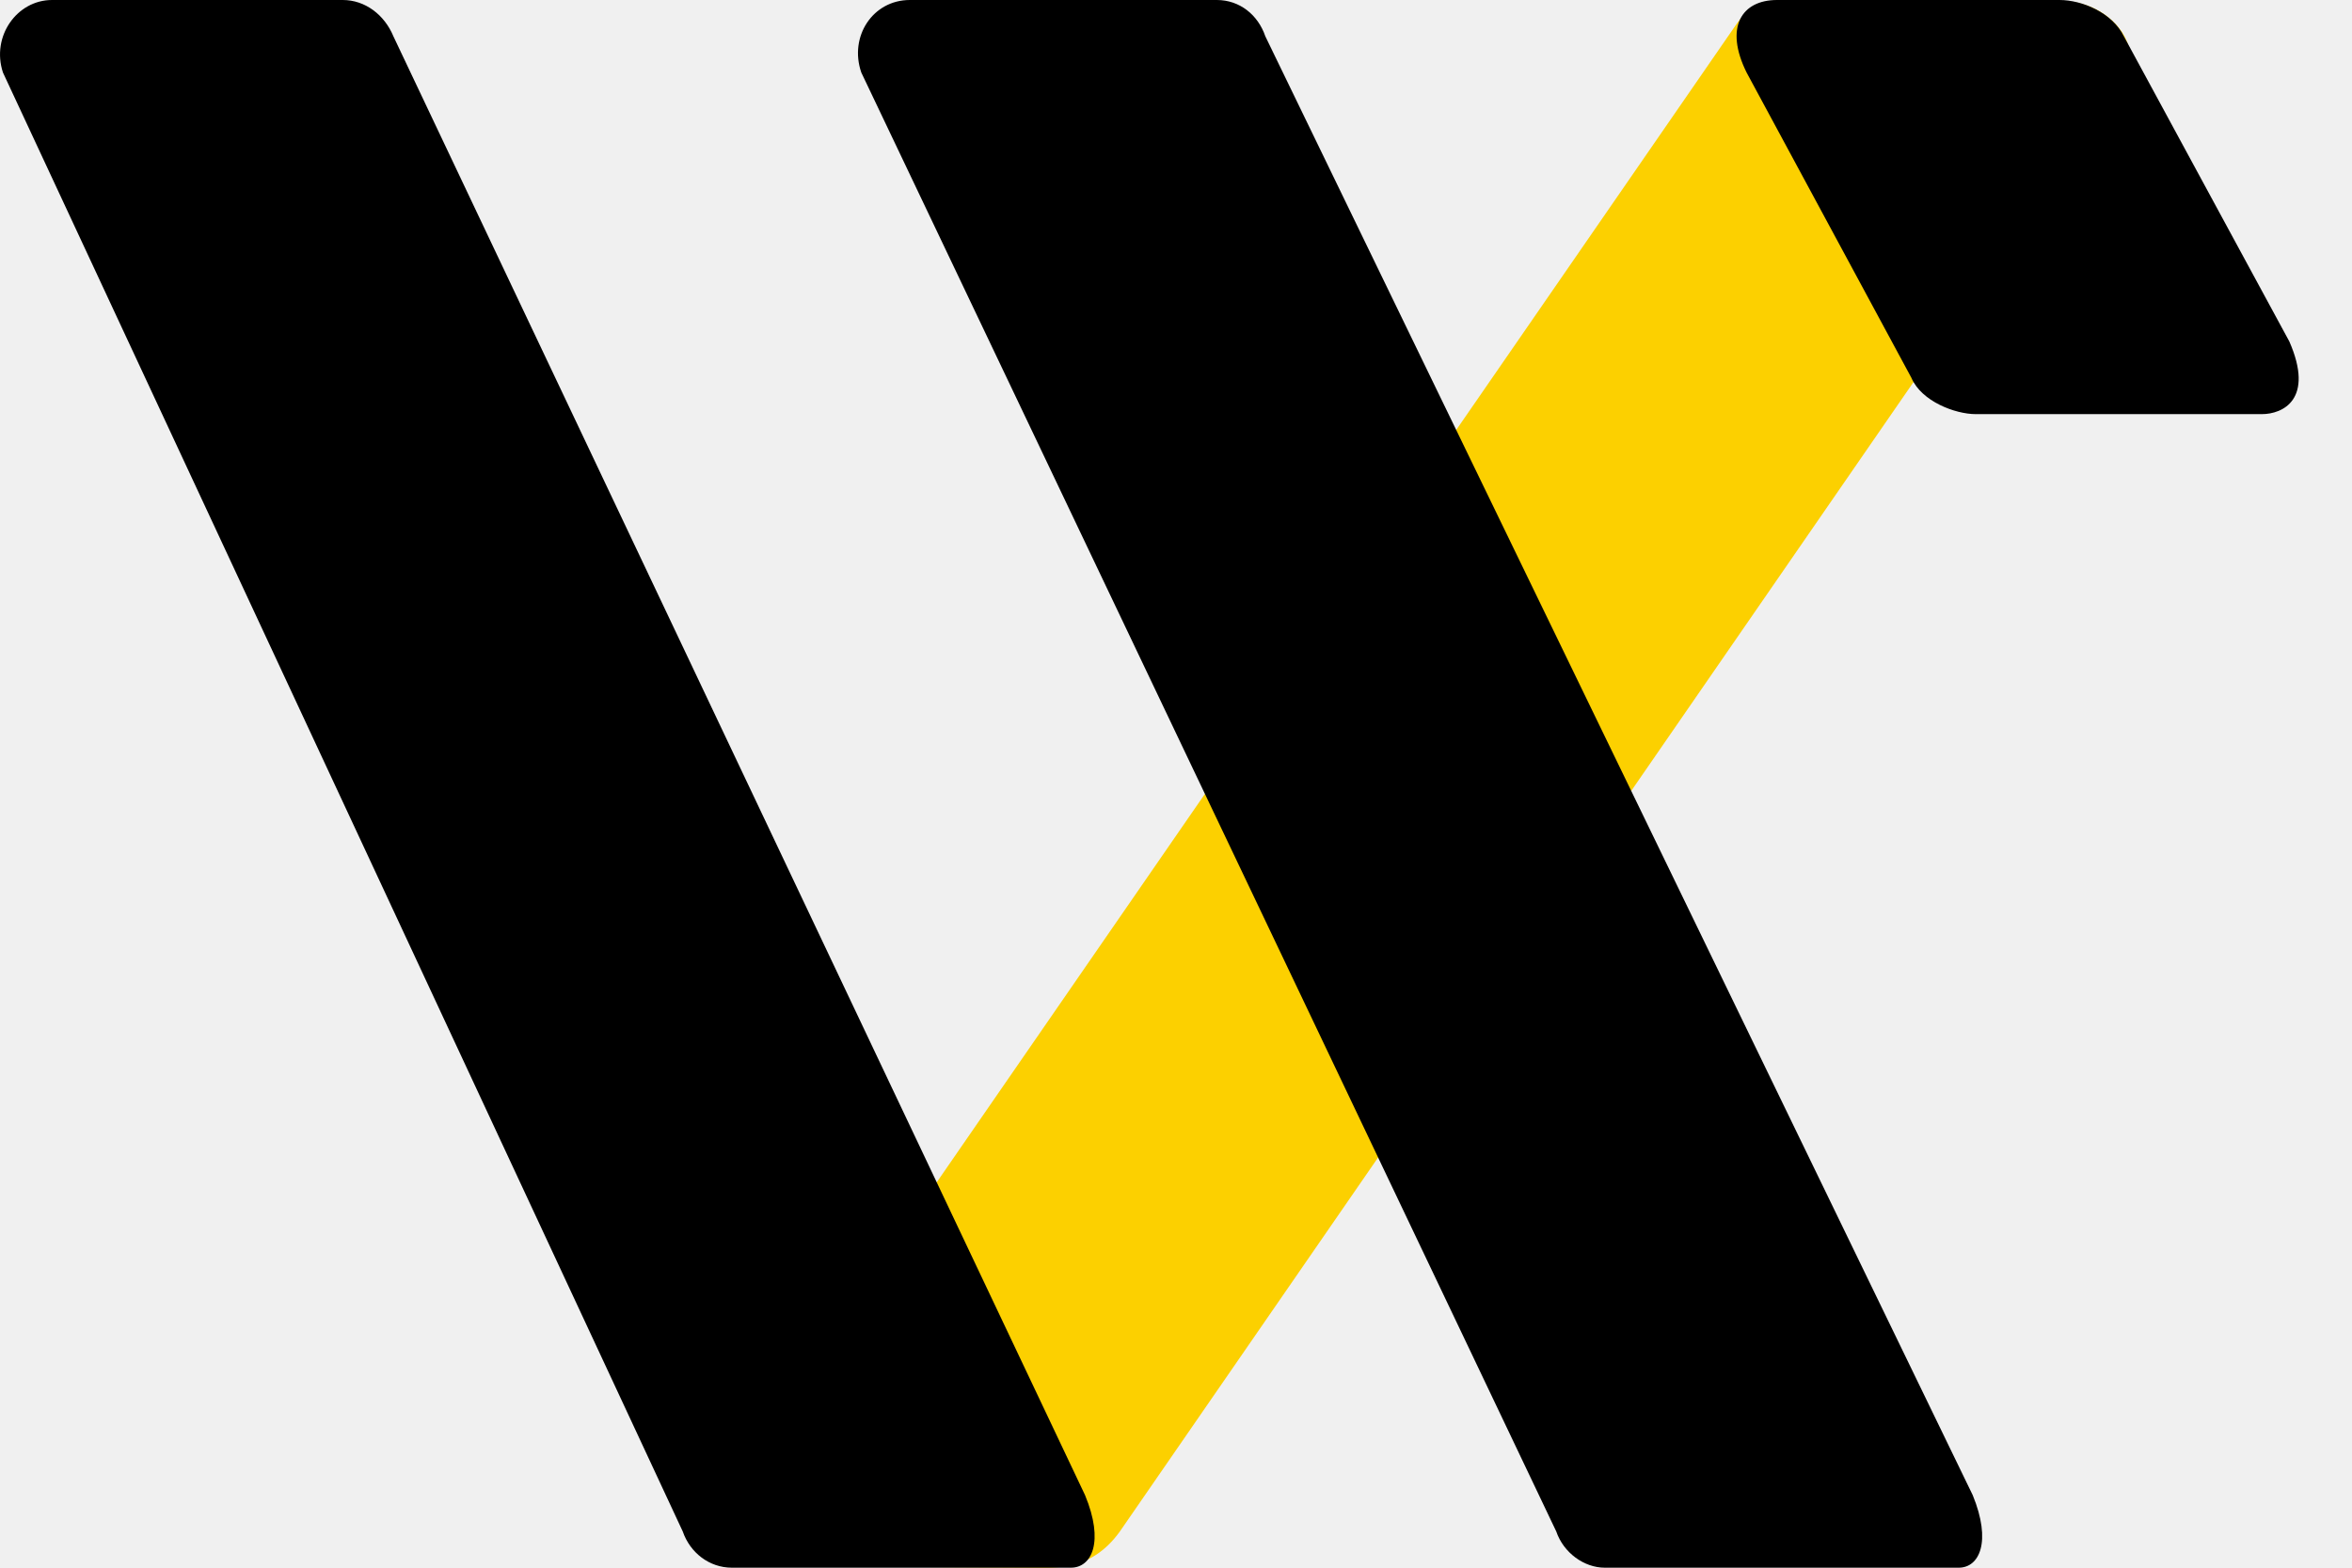
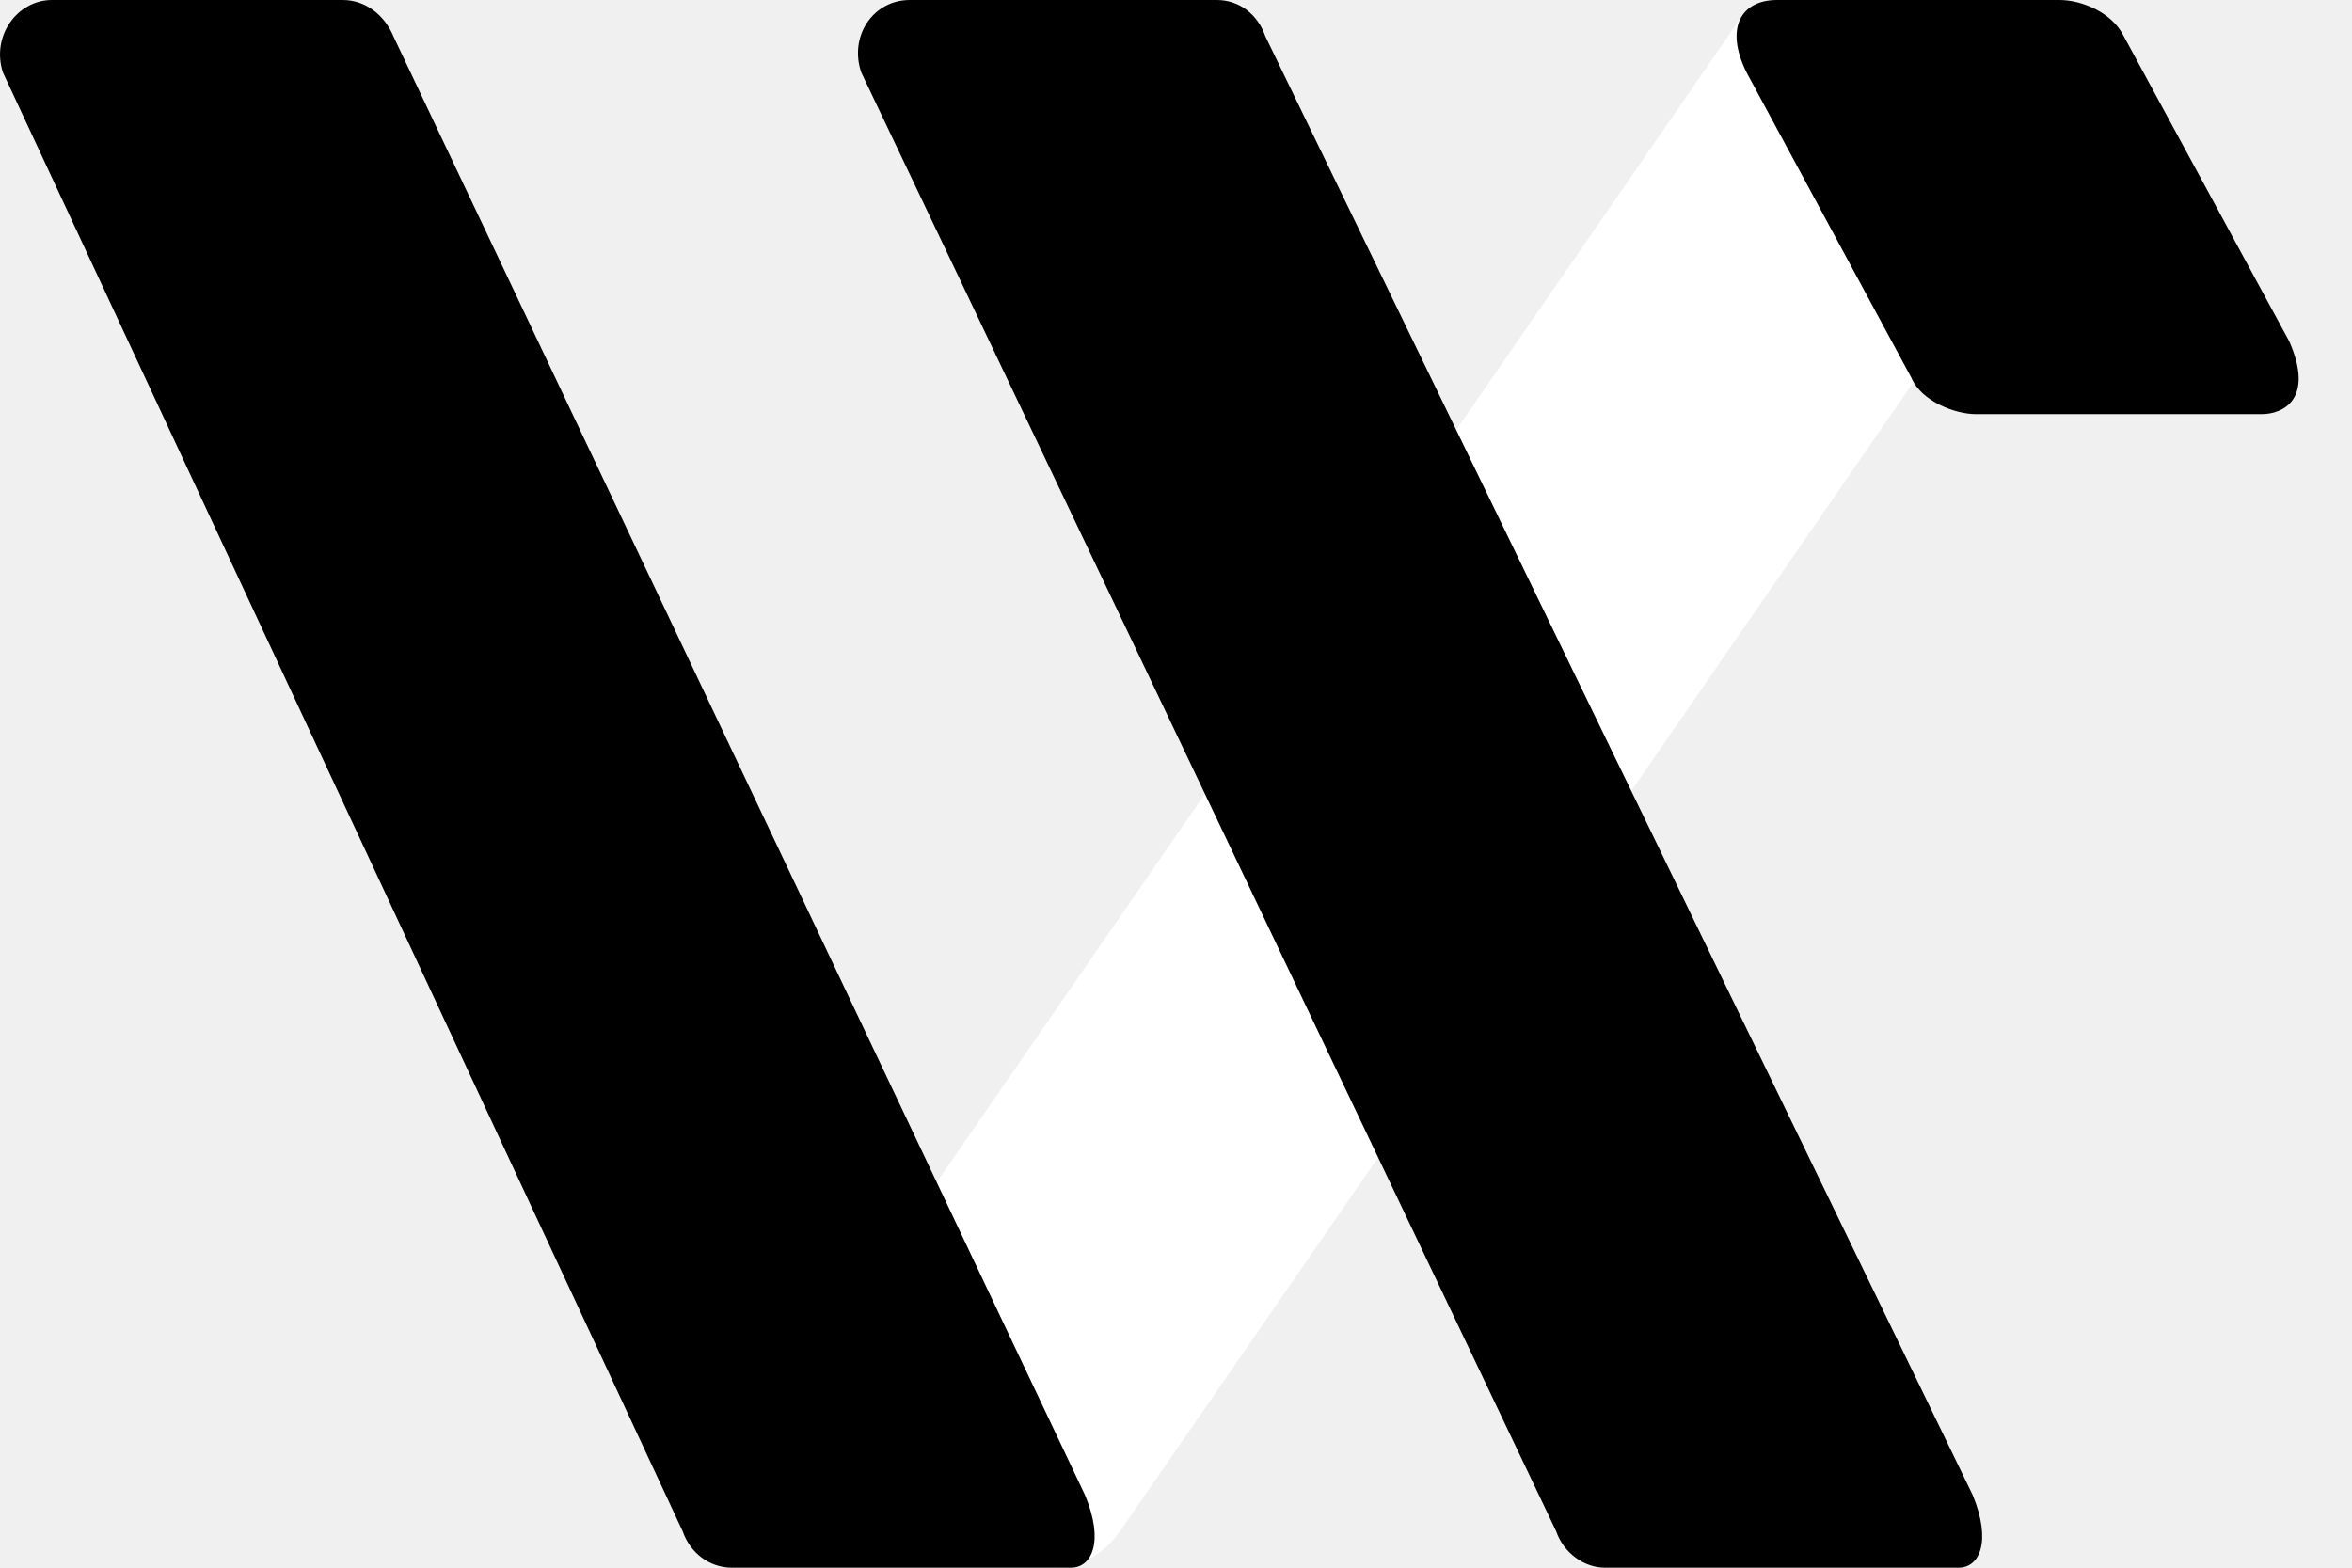
<svg xmlns="http://www.w3.org/2000/svg" width="36" height="24" viewBox="0 0 36 24" fill="none">
-   <path d="M26.591 0.351C26.84 0.011 27.099 0 27.461 0L31.607 0.023C32.161 0.023 32.759 0.544 32.567 1.1L17.135 23.454C16.695 24.055 16.163 23.999 15.802 23.999L11.396 23.976C11.068 23.976 10.65 23.443 11.001 22.933L26.591 0.351Z" fill="#FCD000" />
+   <path d="M26.591 0.351C26.84 0.011 27.099 0 27.461 0L31.607 0.023C32.161 0.023 32.759 0.544 32.567 1.1L17.135 23.454C16.695 24.055 16.163 23.999 15.802 23.999L11.396 23.976C11.068 23.976 10.65 23.443 11.001 22.933L26.591 0.351Z" fill="white" />
  <path d="M16.608 22.89C16.904 23.603 16.711 24 16.392 24H11.201C10.859 24 10.563 23.773 10.45 23.445L0.045 1.11C-0.137 0.555 0.261 0 0.796 0H5.247C5.589 0 5.885 0.227 6.021 0.555L16.608 22.89Z" fill="black" />
  <path d="M30.195 22.89C30.487 23.603 30.296 24 29.981 24H24.562C24.247 24 23.932 23.773 23.82 23.445L13.183 1.11C12.992 0.555 13.363 0 13.925 0H18.625C18.974 0 19.255 0.227 19.367 0.555L30.195 22.89Z" fill="black" />
  <path d="M35.041 5.228C35.428 6.113 34.941 6.34 34.621 6.34H30.24C29.93 6.34 29.411 6.147 29.256 5.784L26.734 1.111C26.391 0.42 26.656 0 27.198 0H31.523C31.866 0 32.331 0.193 32.508 0.556L35.041 5.228Z" fill="black" />
</svg>
